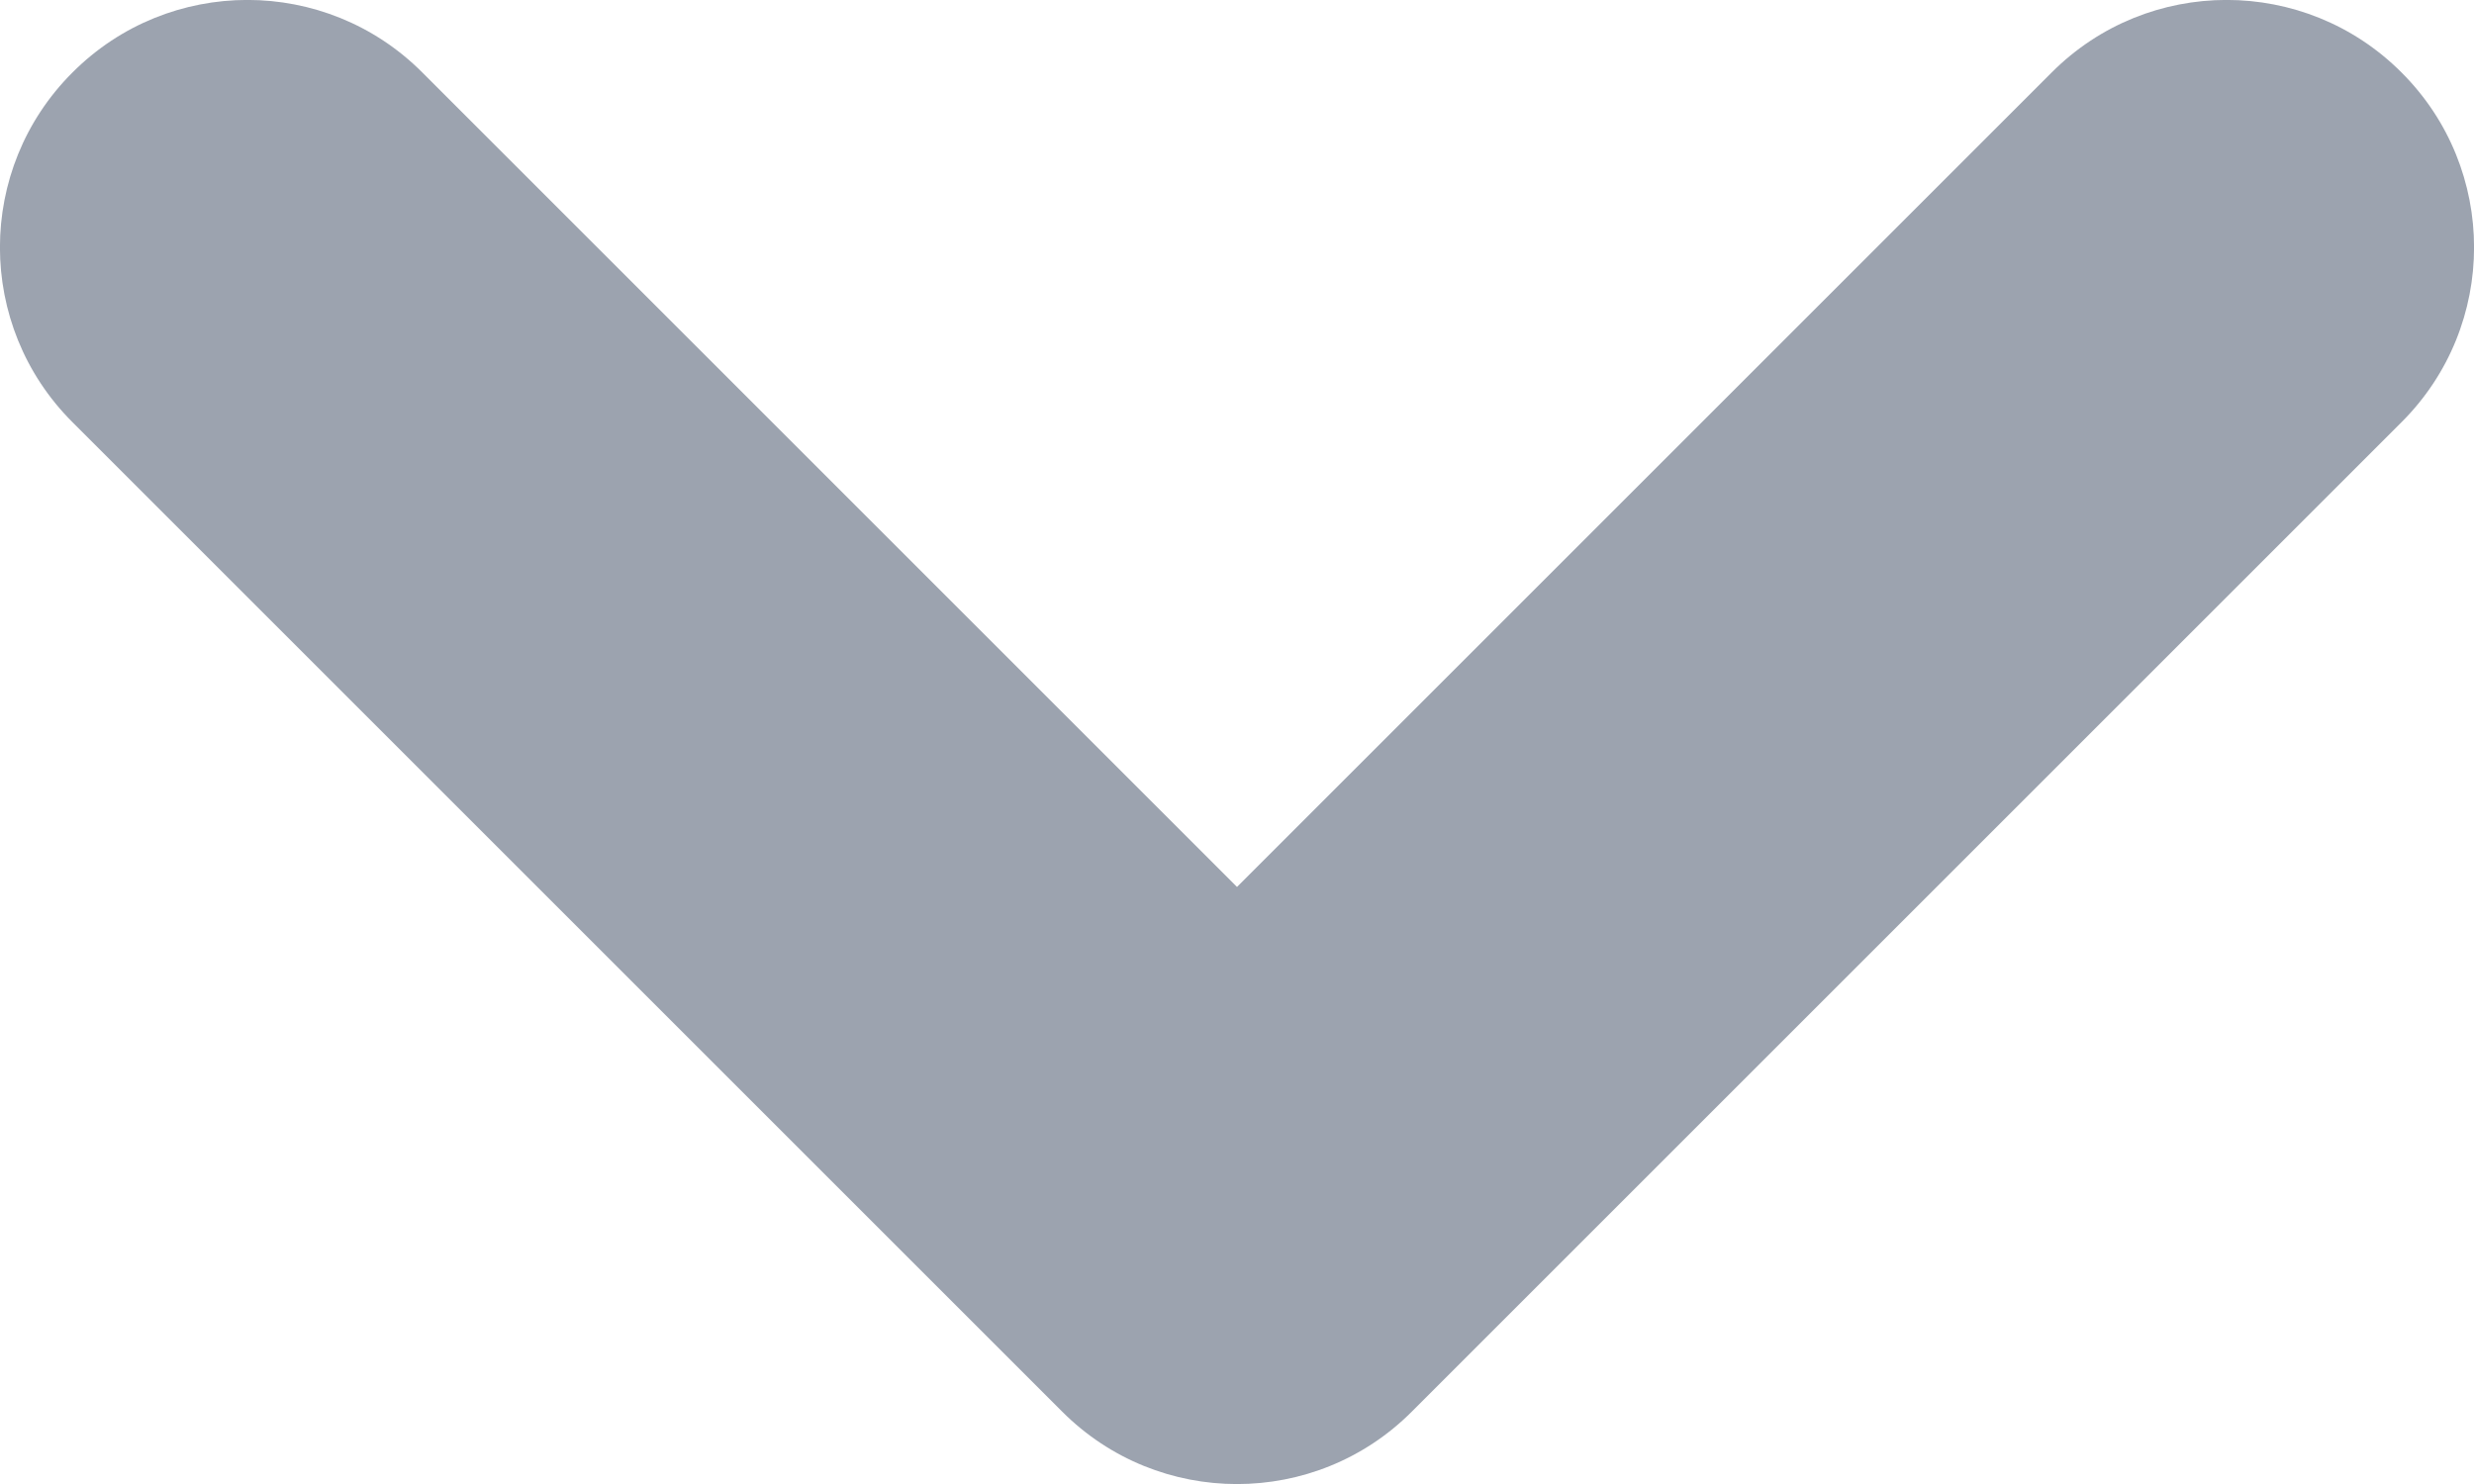
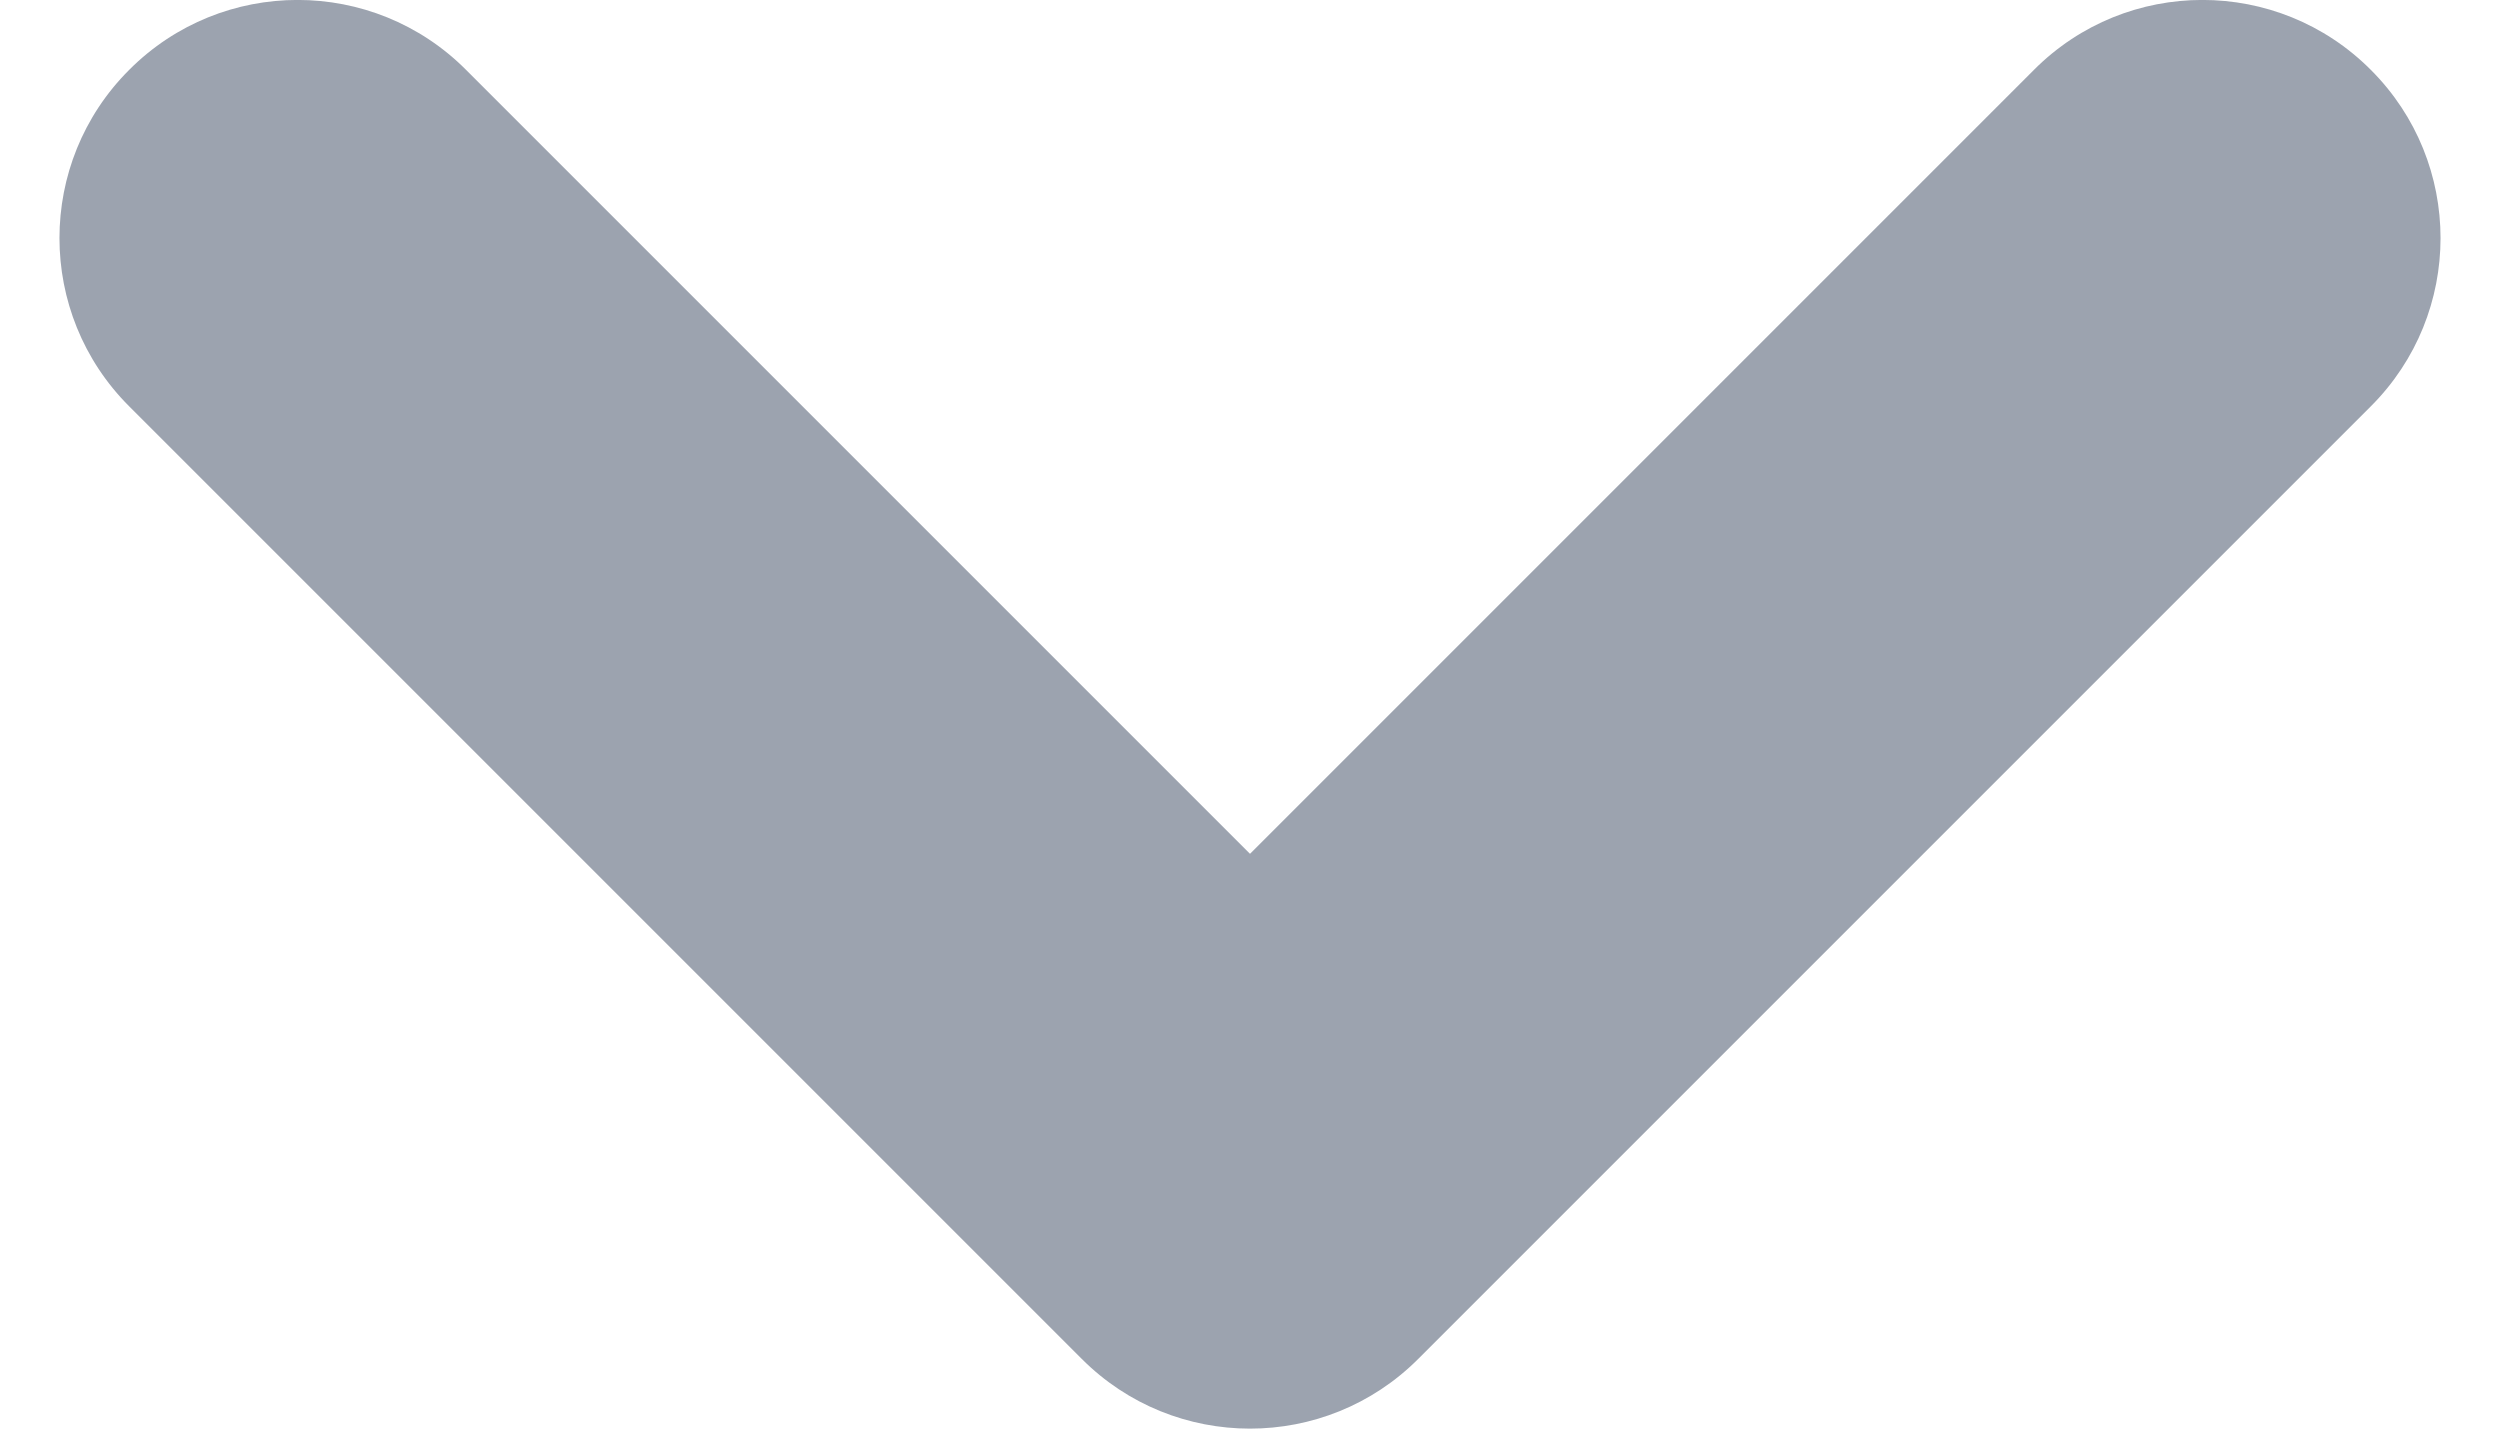
- <svg xmlns="http://www.w3.org/2000/svg" width="10" height="6" viewBox="0 0 10 6" fill="none">
+ <svg xmlns="http://www.w3.org/2000/svg" width="14" height="8" viewBox="0 0 10 6" fill="none">
  <path fill-rule="evenodd" clip-rule="evenodd" d="M0.293 0.293C0.683 -0.098 1.317 -0.098 1.707 0.293L5 3.586L8.293 0.293C8.683 -0.098 9.317 -0.098 9.707 0.293C10.098 0.683 10.098 1.317 9.707 1.707L5.707 5.707C5.317 6.098 4.683 6.098 4.293 5.707L0.293 1.707C-0.098 1.317 -0.098 0.683 0.293 0.293Z" fill="#9CA3AF" />
</svg>
